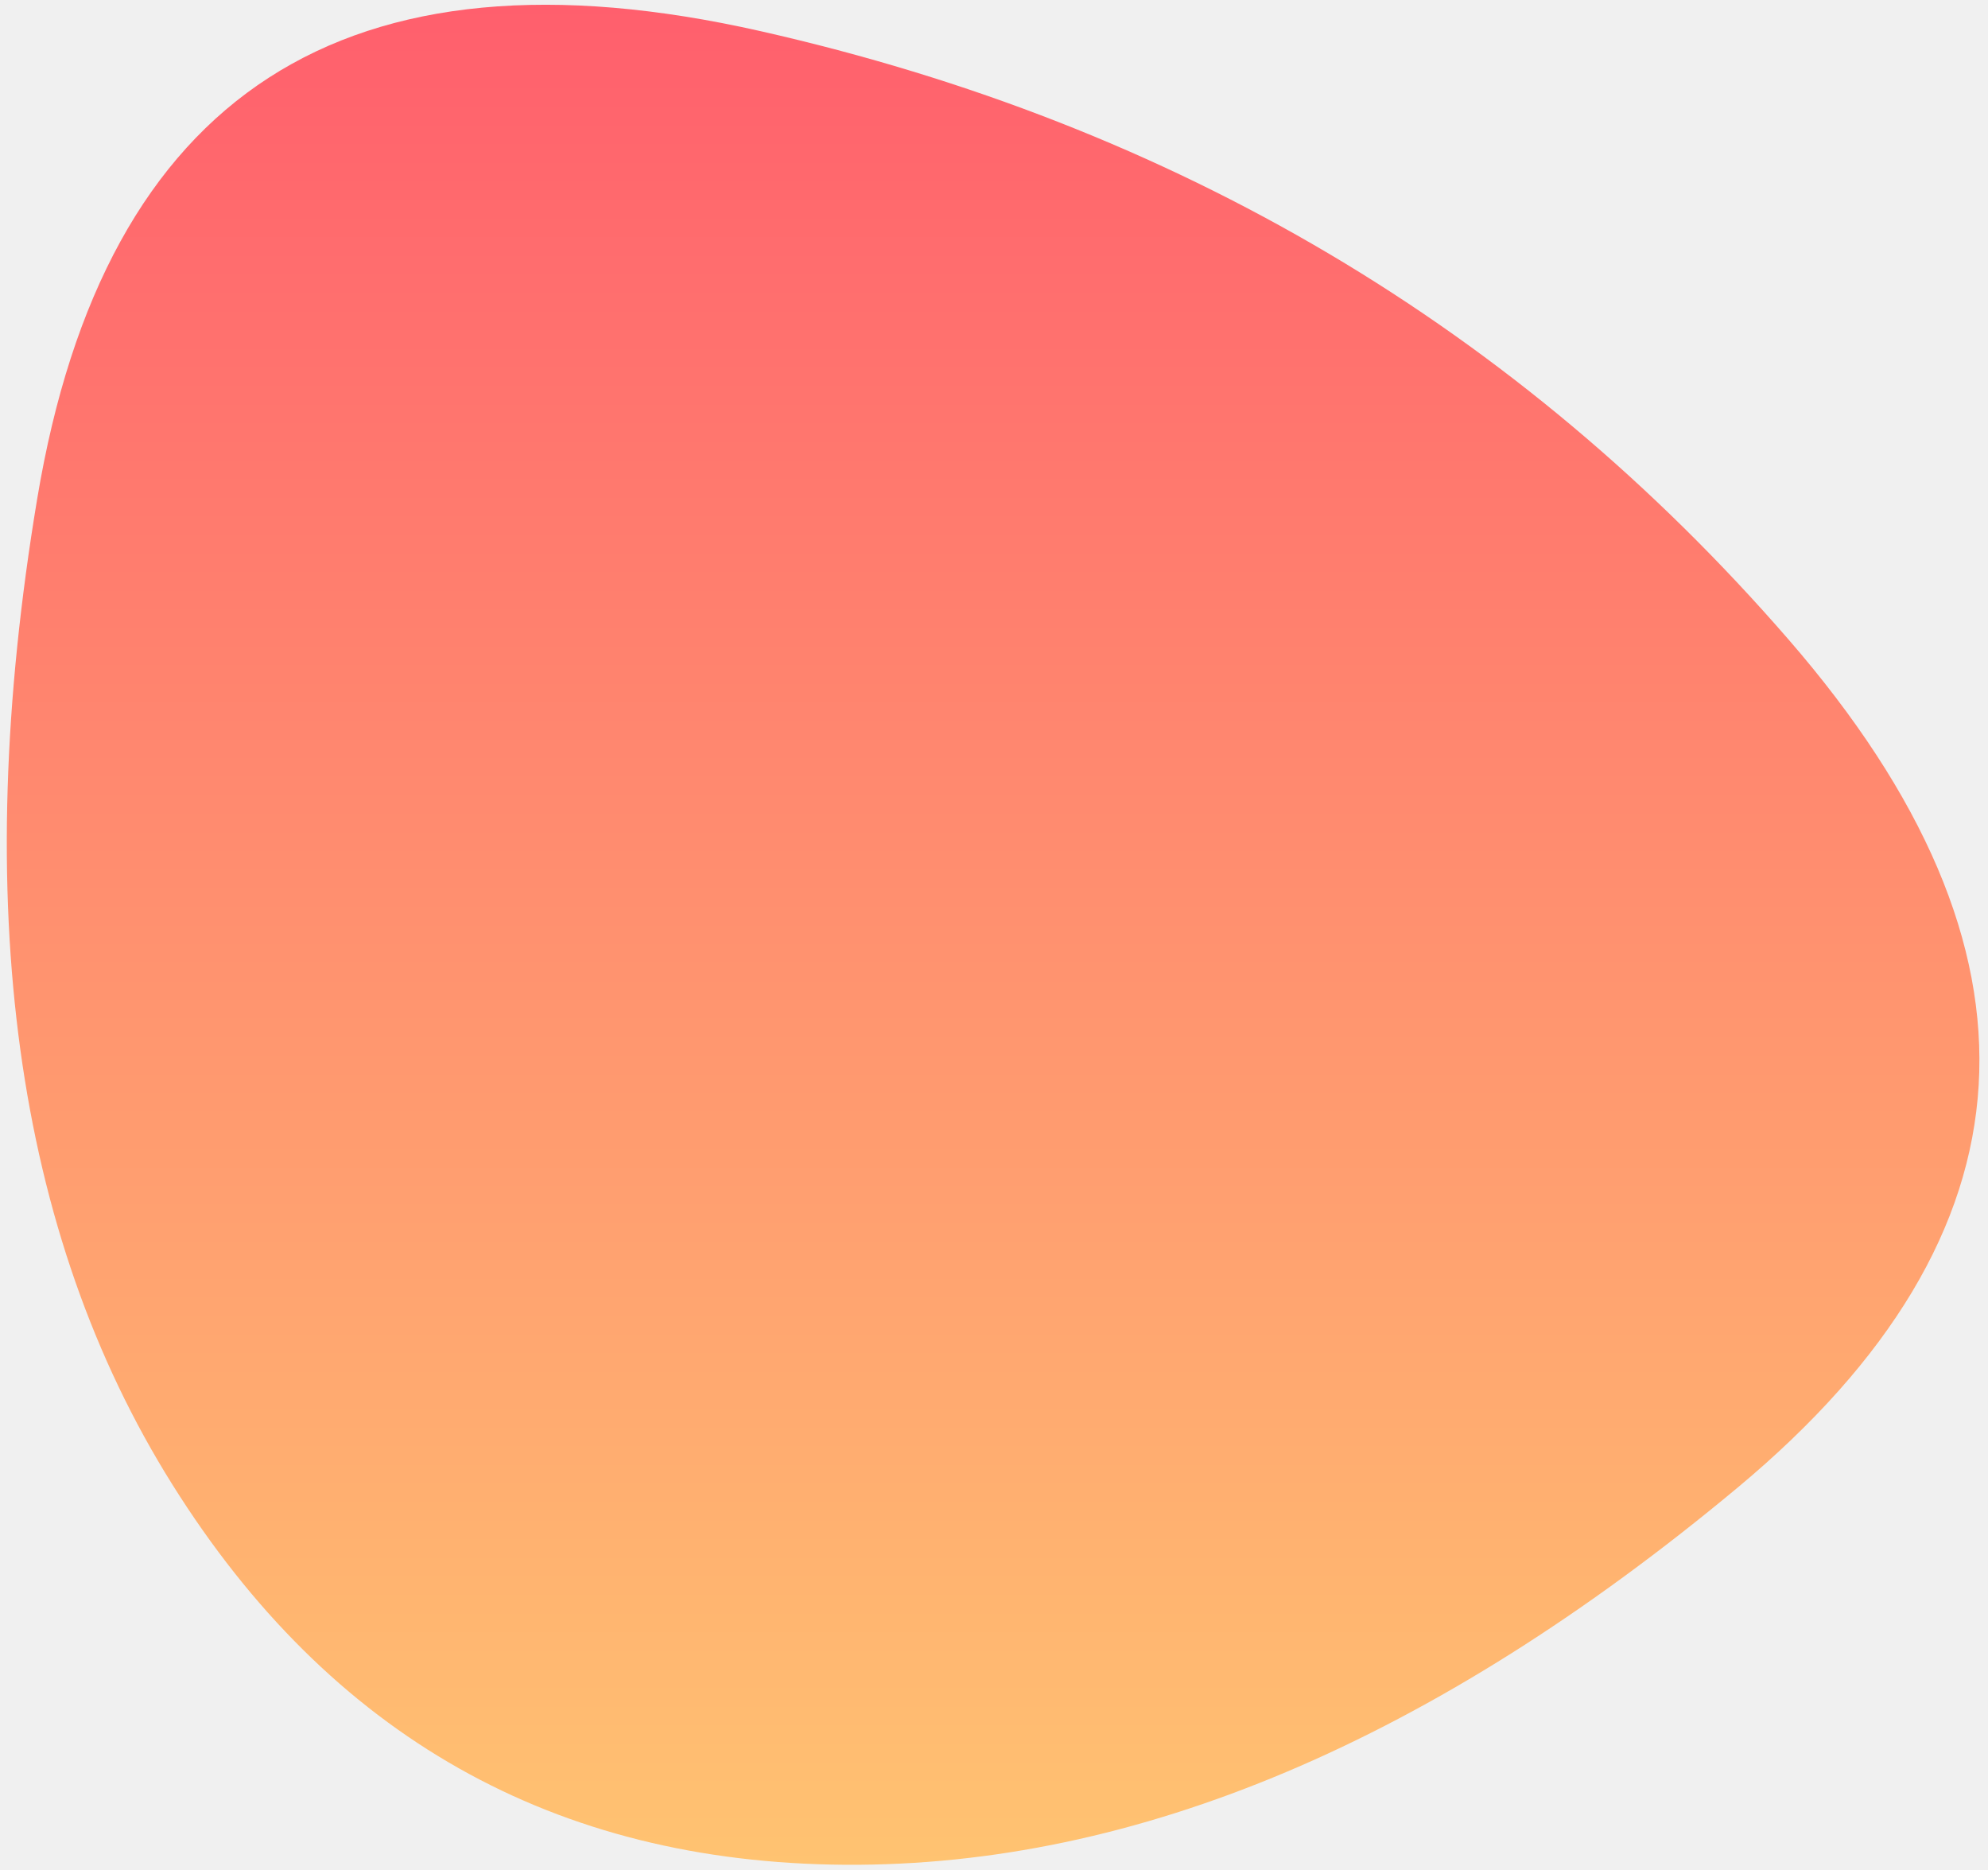
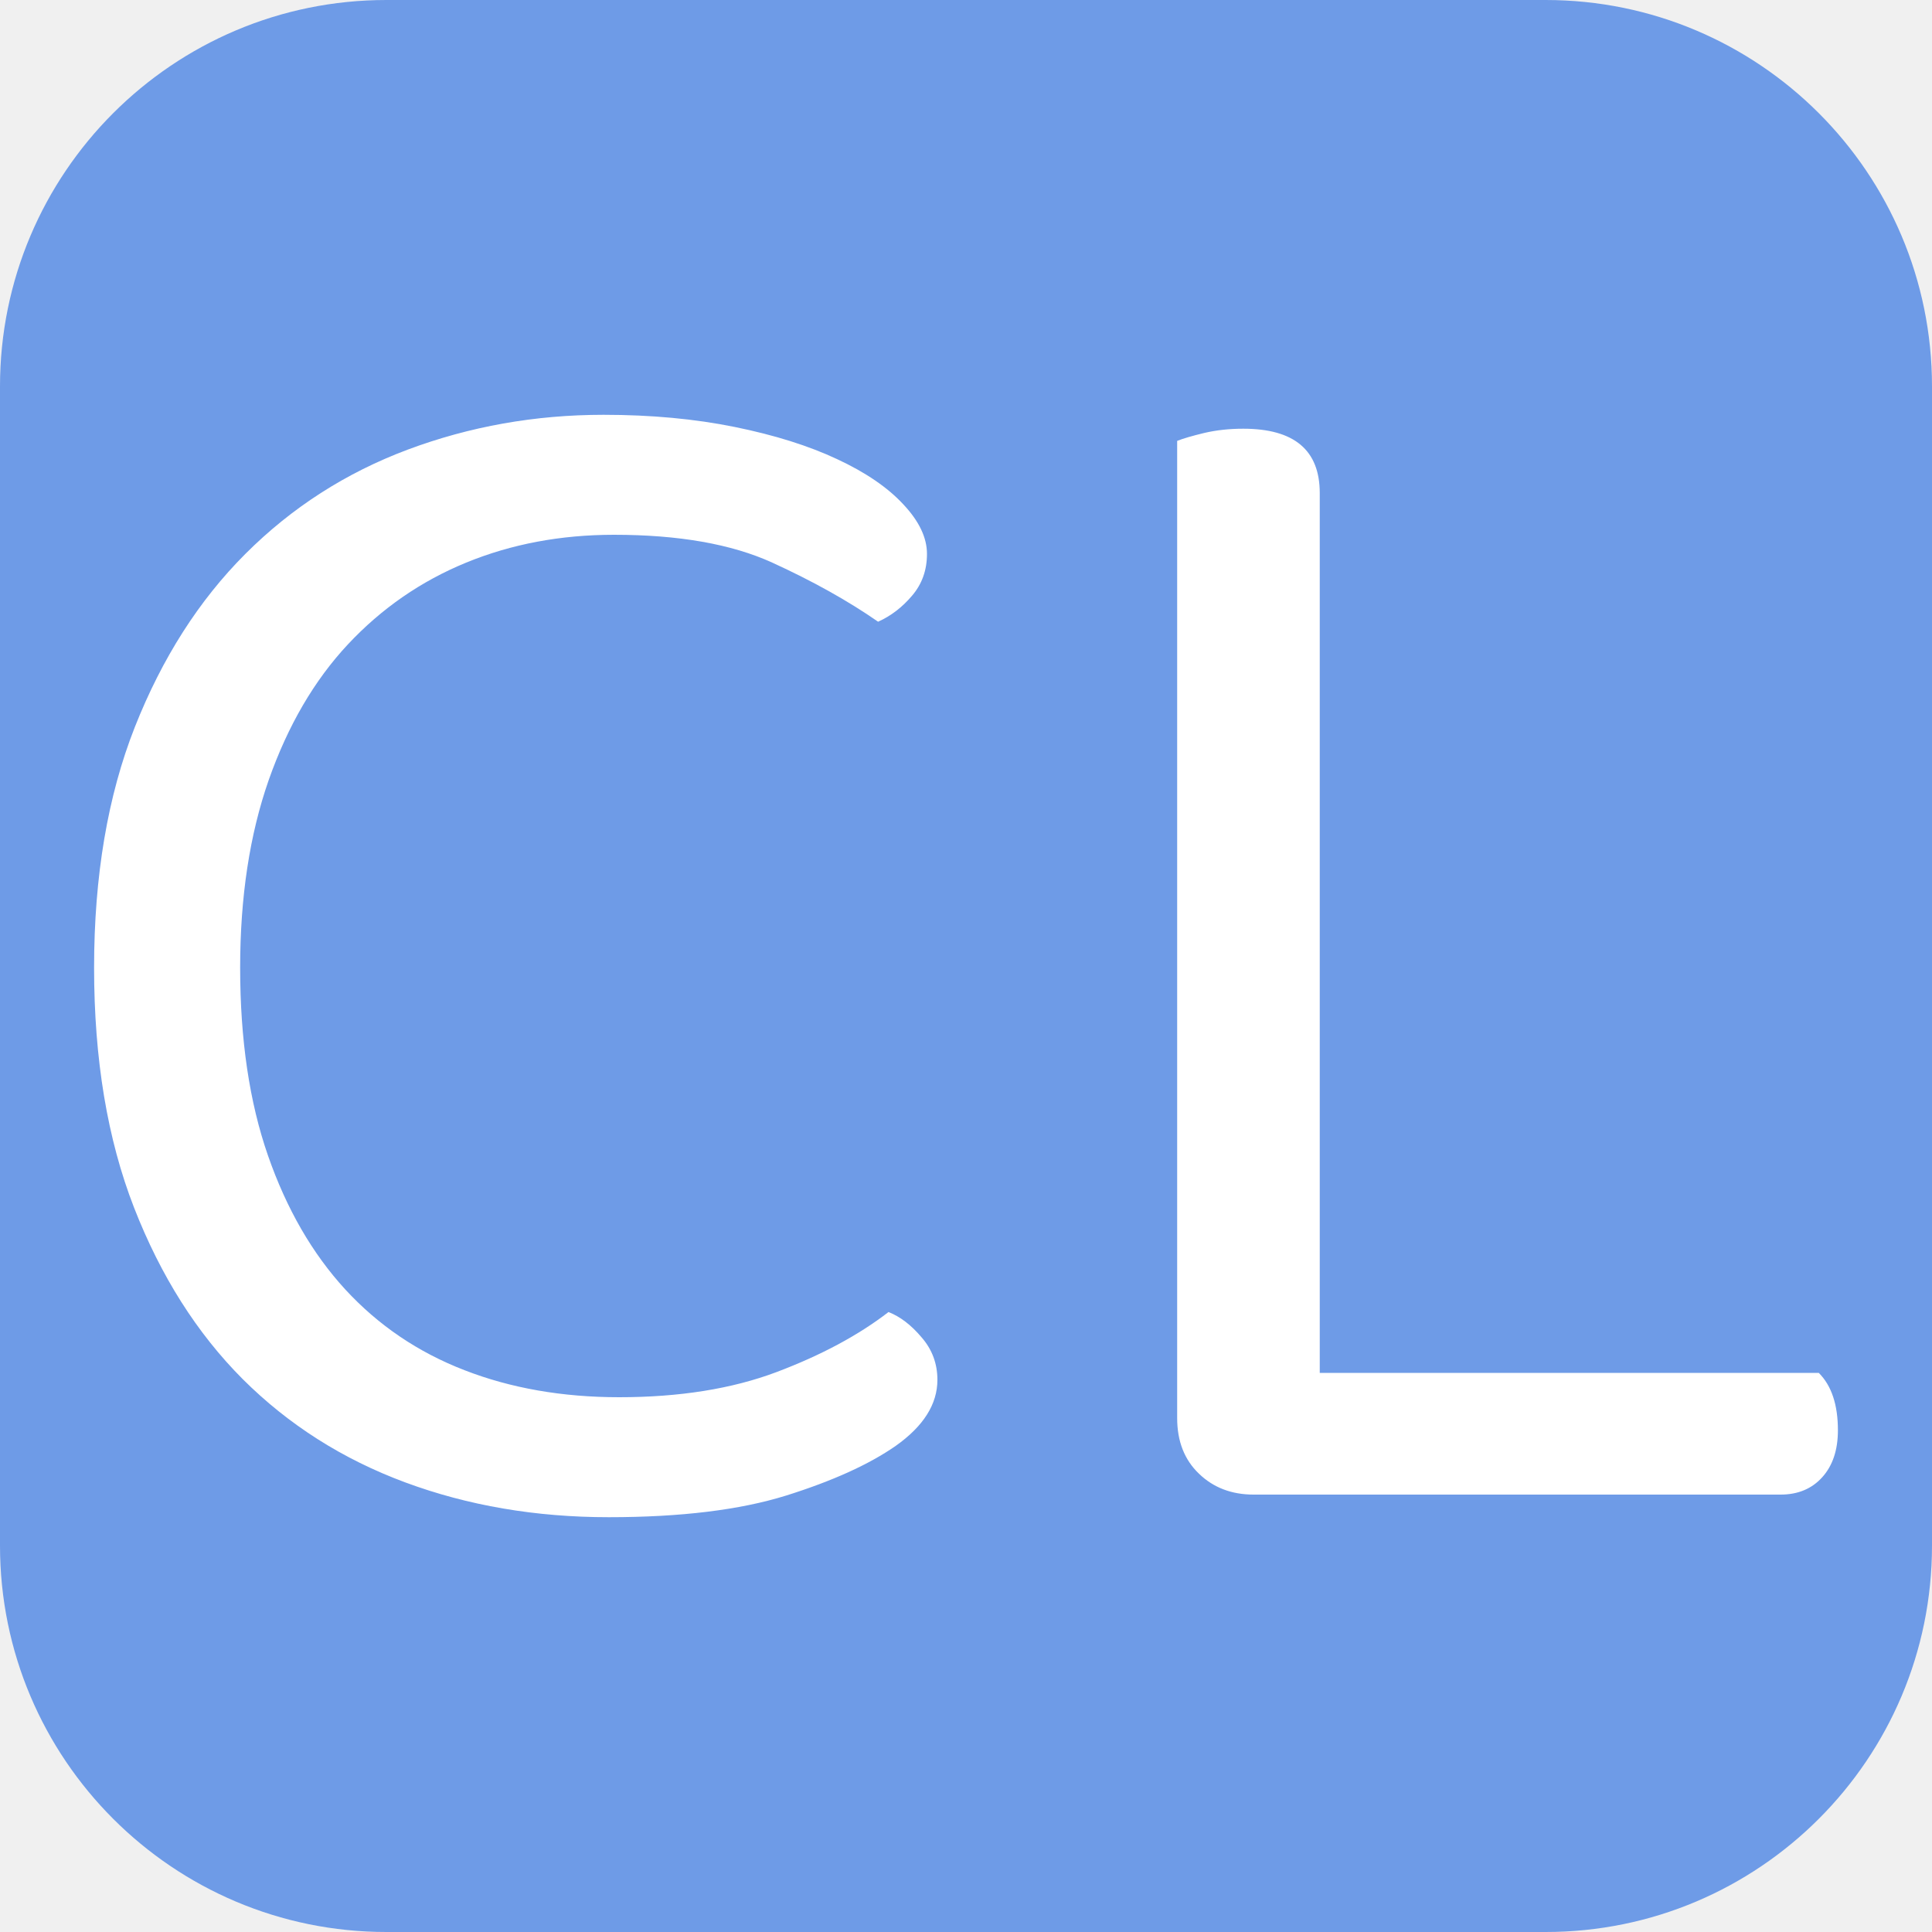
- <svg xmlns="http://www.w3.org/2000/svg" width="117" height="110" viewBox="0 0 117 110" fill="none">
-   <path d="M102.282 87.513C84.385 102.427 66.874 109.829 49.75 109.719C32.626 109.608 19.424 102.151 10.144 87.347C0.864 72.543 -1.787 53.209 2.19 29.346C6.167 5.483 20.363 -3.686 44.779 1.837C69.194 7.361 89.356 19.293 105.265 37.632C121.174 55.971 120.18 72.598 102.282 87.513Z" fill="url(#paint0_linear)" />
-   <defs>
-     <linearGradient id="paint0_linear" x1="0.4" y1="0.28" x2="0.4" y2="109.72" gradientUnits="userSpaceOnUse">
-       <stop stop-color="#FF5F6D" />
-       <stop offset="1" stop-color="#FFC371" />
-     </linearGradient>
-   </defs>
+ <svg xmlns="http://www.w3.org/2000/svg" width="256" height="256" viewBox="0 0 100 100">
+   <rect width="100" height="100" rx="20" fill="#6e9be7" />
+   <path d="M47.98 28.67L47.98 28.67Q47.98 29.93 47.21 30.83Q46.45 31.73 45.45 32.18L45.45 32.18Q43.12 30.56 39.97 29.12Q36.81 27.68 31.78 27.68L31.78 27.68Q27.64 27.68 24.13 29.12Q20.62 30.56 18.01 33.35Q15.40 36.14 13.91 40.37Q12.43 44.60 12.43 50.09L12.43 50.09Q12.43 55.67 13.87 59.81Q15.31 63.95 17.87 66.74Q20.44 69.53 24.04 70.92Q27.64 72.32 32.05 72.32L32.05 72.32Q36.73 72.32 40.19 71.02Q43.66 69.71 45.99 67.91L45.99 67.91Q46.90 68.27 47.70 69.22Q48.52 70.16 48.52 71.42L48.52 71.42Q48.52 73.31 46.36 74.84L46.36 74.84Q44.29 76.28 40.69 77.41Q37.09 78.53 31.51 78.53L31.51 78.53Q25.84 78.53 20.98 76.73Q16.12 74.93 12.56 71.38Q9.01 67.82 6.94 62.51Q4.87 57.20 4.87 50.09L4.87 50.09Q4.87 42.98 6.98 37.63Q9.10 32.27 12.70 28.67Q16.30 25.07 21.11 23.27Q25.93 21.47 31.24 21.47L31.24 21.47Q34.93 21.47 38.03 22.10Q41.13 22.73 43.34 23.77Q45.55 24.80 46.76 26.11Q47.98 27.41 47.98 28.67ZM64.89 77.36L64.89 77.36Q63.18 77.36 62.06 76.28Q60.93 75.20 60.93 73.40L60.93 73.40L60.93 22.82Q61.38 22.64 62.33 22.41Q63.27 22.19 64.35 22.19L64.35 22.19Q68.31 22.19 68.31 25.52L68.31 25.52L68.31 71.06L94.14 71.06Q95.13 72.05 95.13 74.03L95.13 74.03Q95.13 75.56 94.32 76.46Q93.51 77.36 92.16 77.36L92.16 77.36L64.89 77.36Z" fill="#fff" />
</svg>
